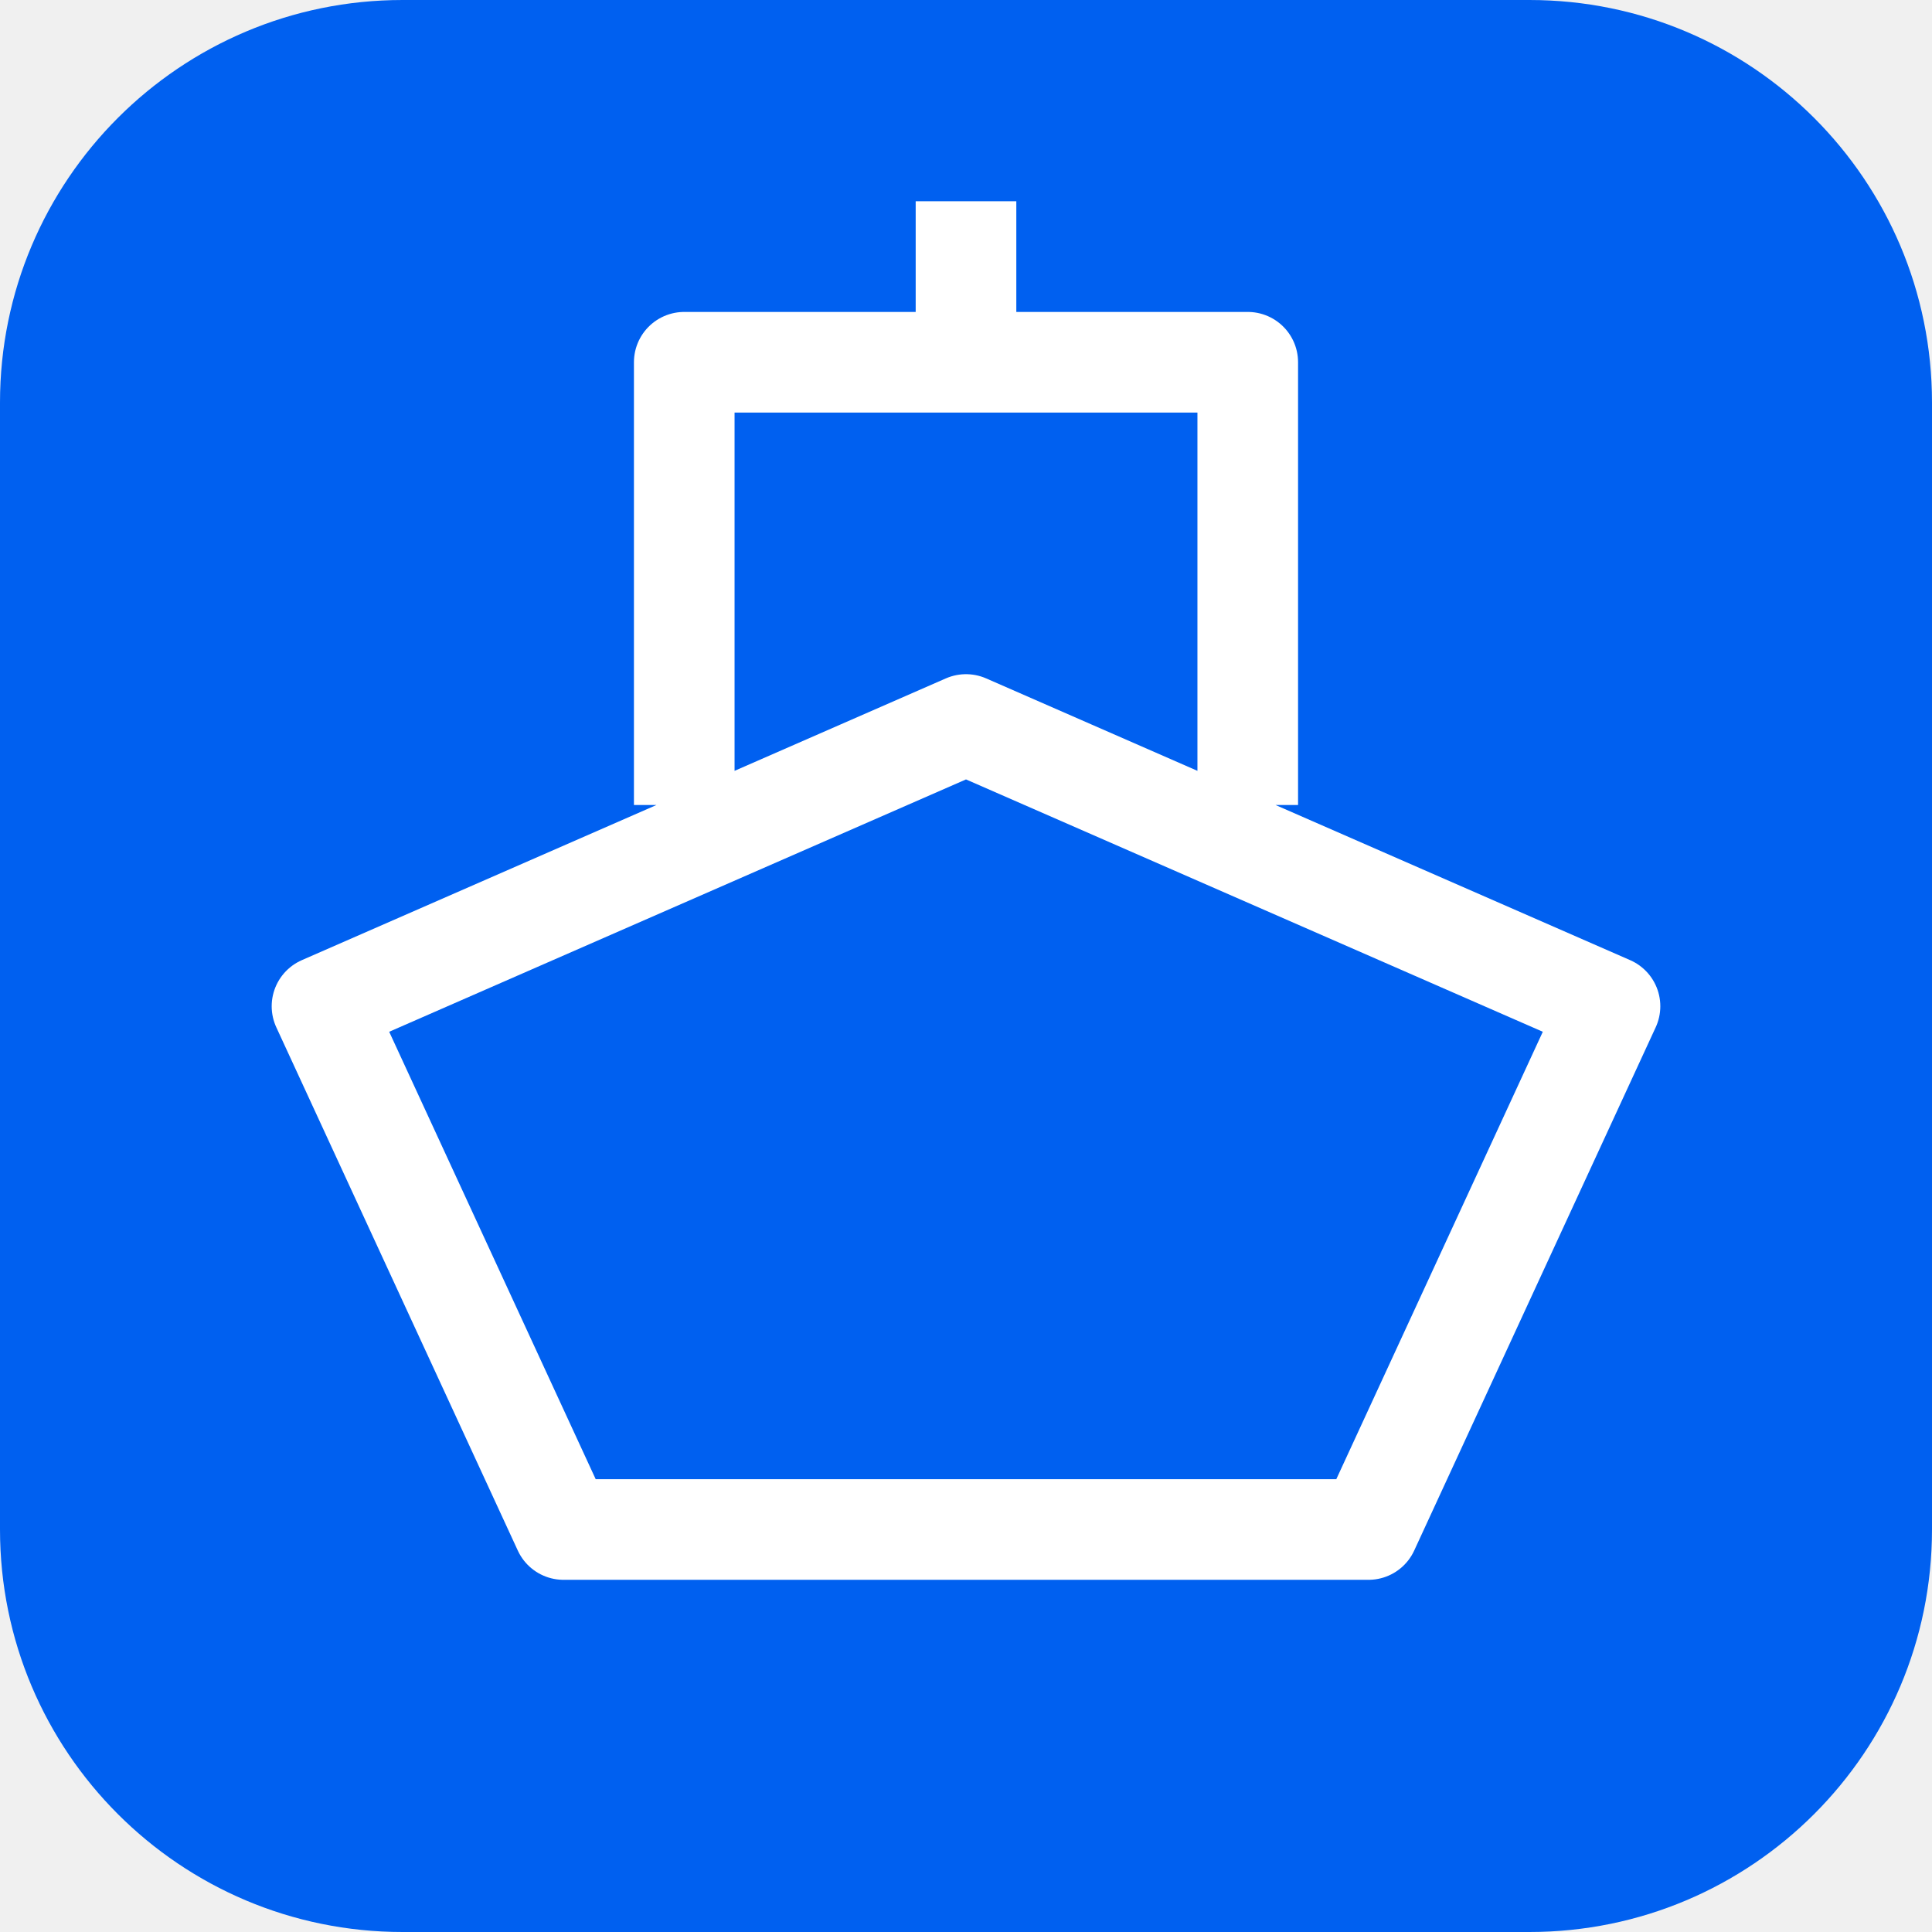
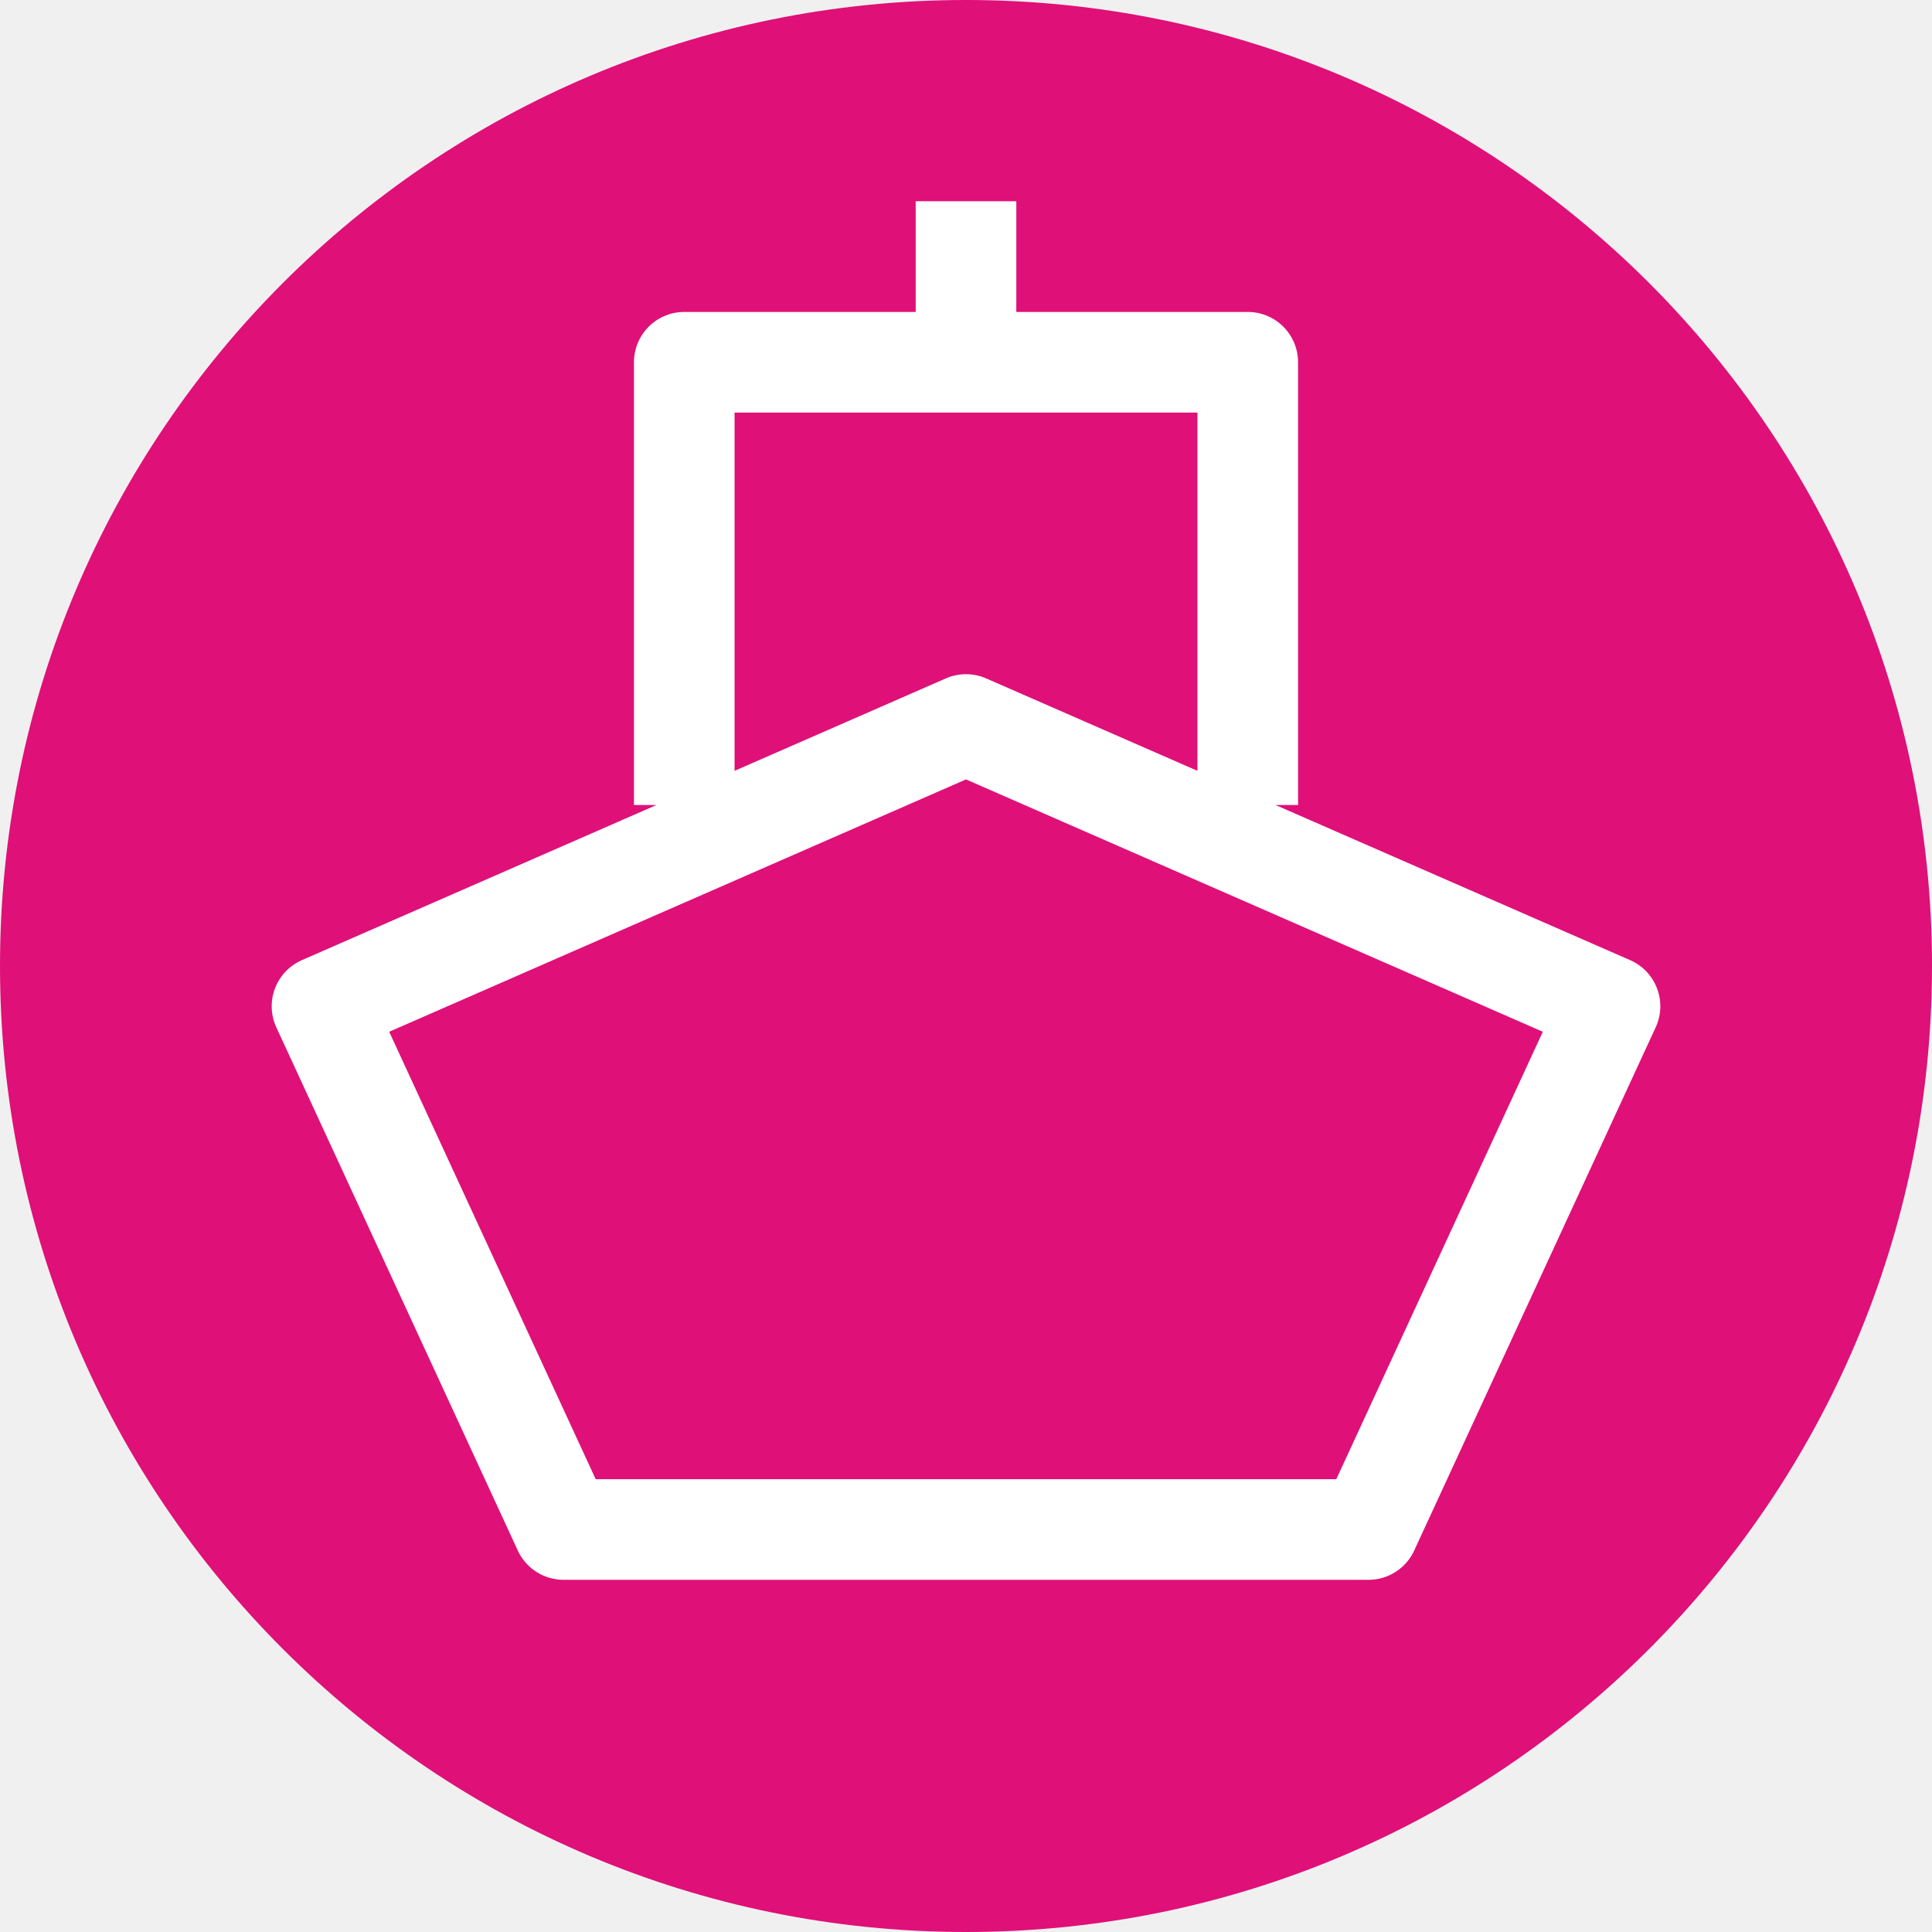
<svg xmlns="http://www.w3.org/2000/svg" viewBox="0 0 48 48">
-   <rect width="48" height="48" rx="10" fill="#0060f0" />
+   <rect width="48" height="48" rx="24" fill="#DF1078" />
  <g fill="none" stroke="white" stroke-width="2.5" stroke-linejoin="round">
    <path d="m8 25 16-7 16 7-6 13H14L8 25Z M17 20V9h14v11 M24 9V5" />
  </g>
</svg>
